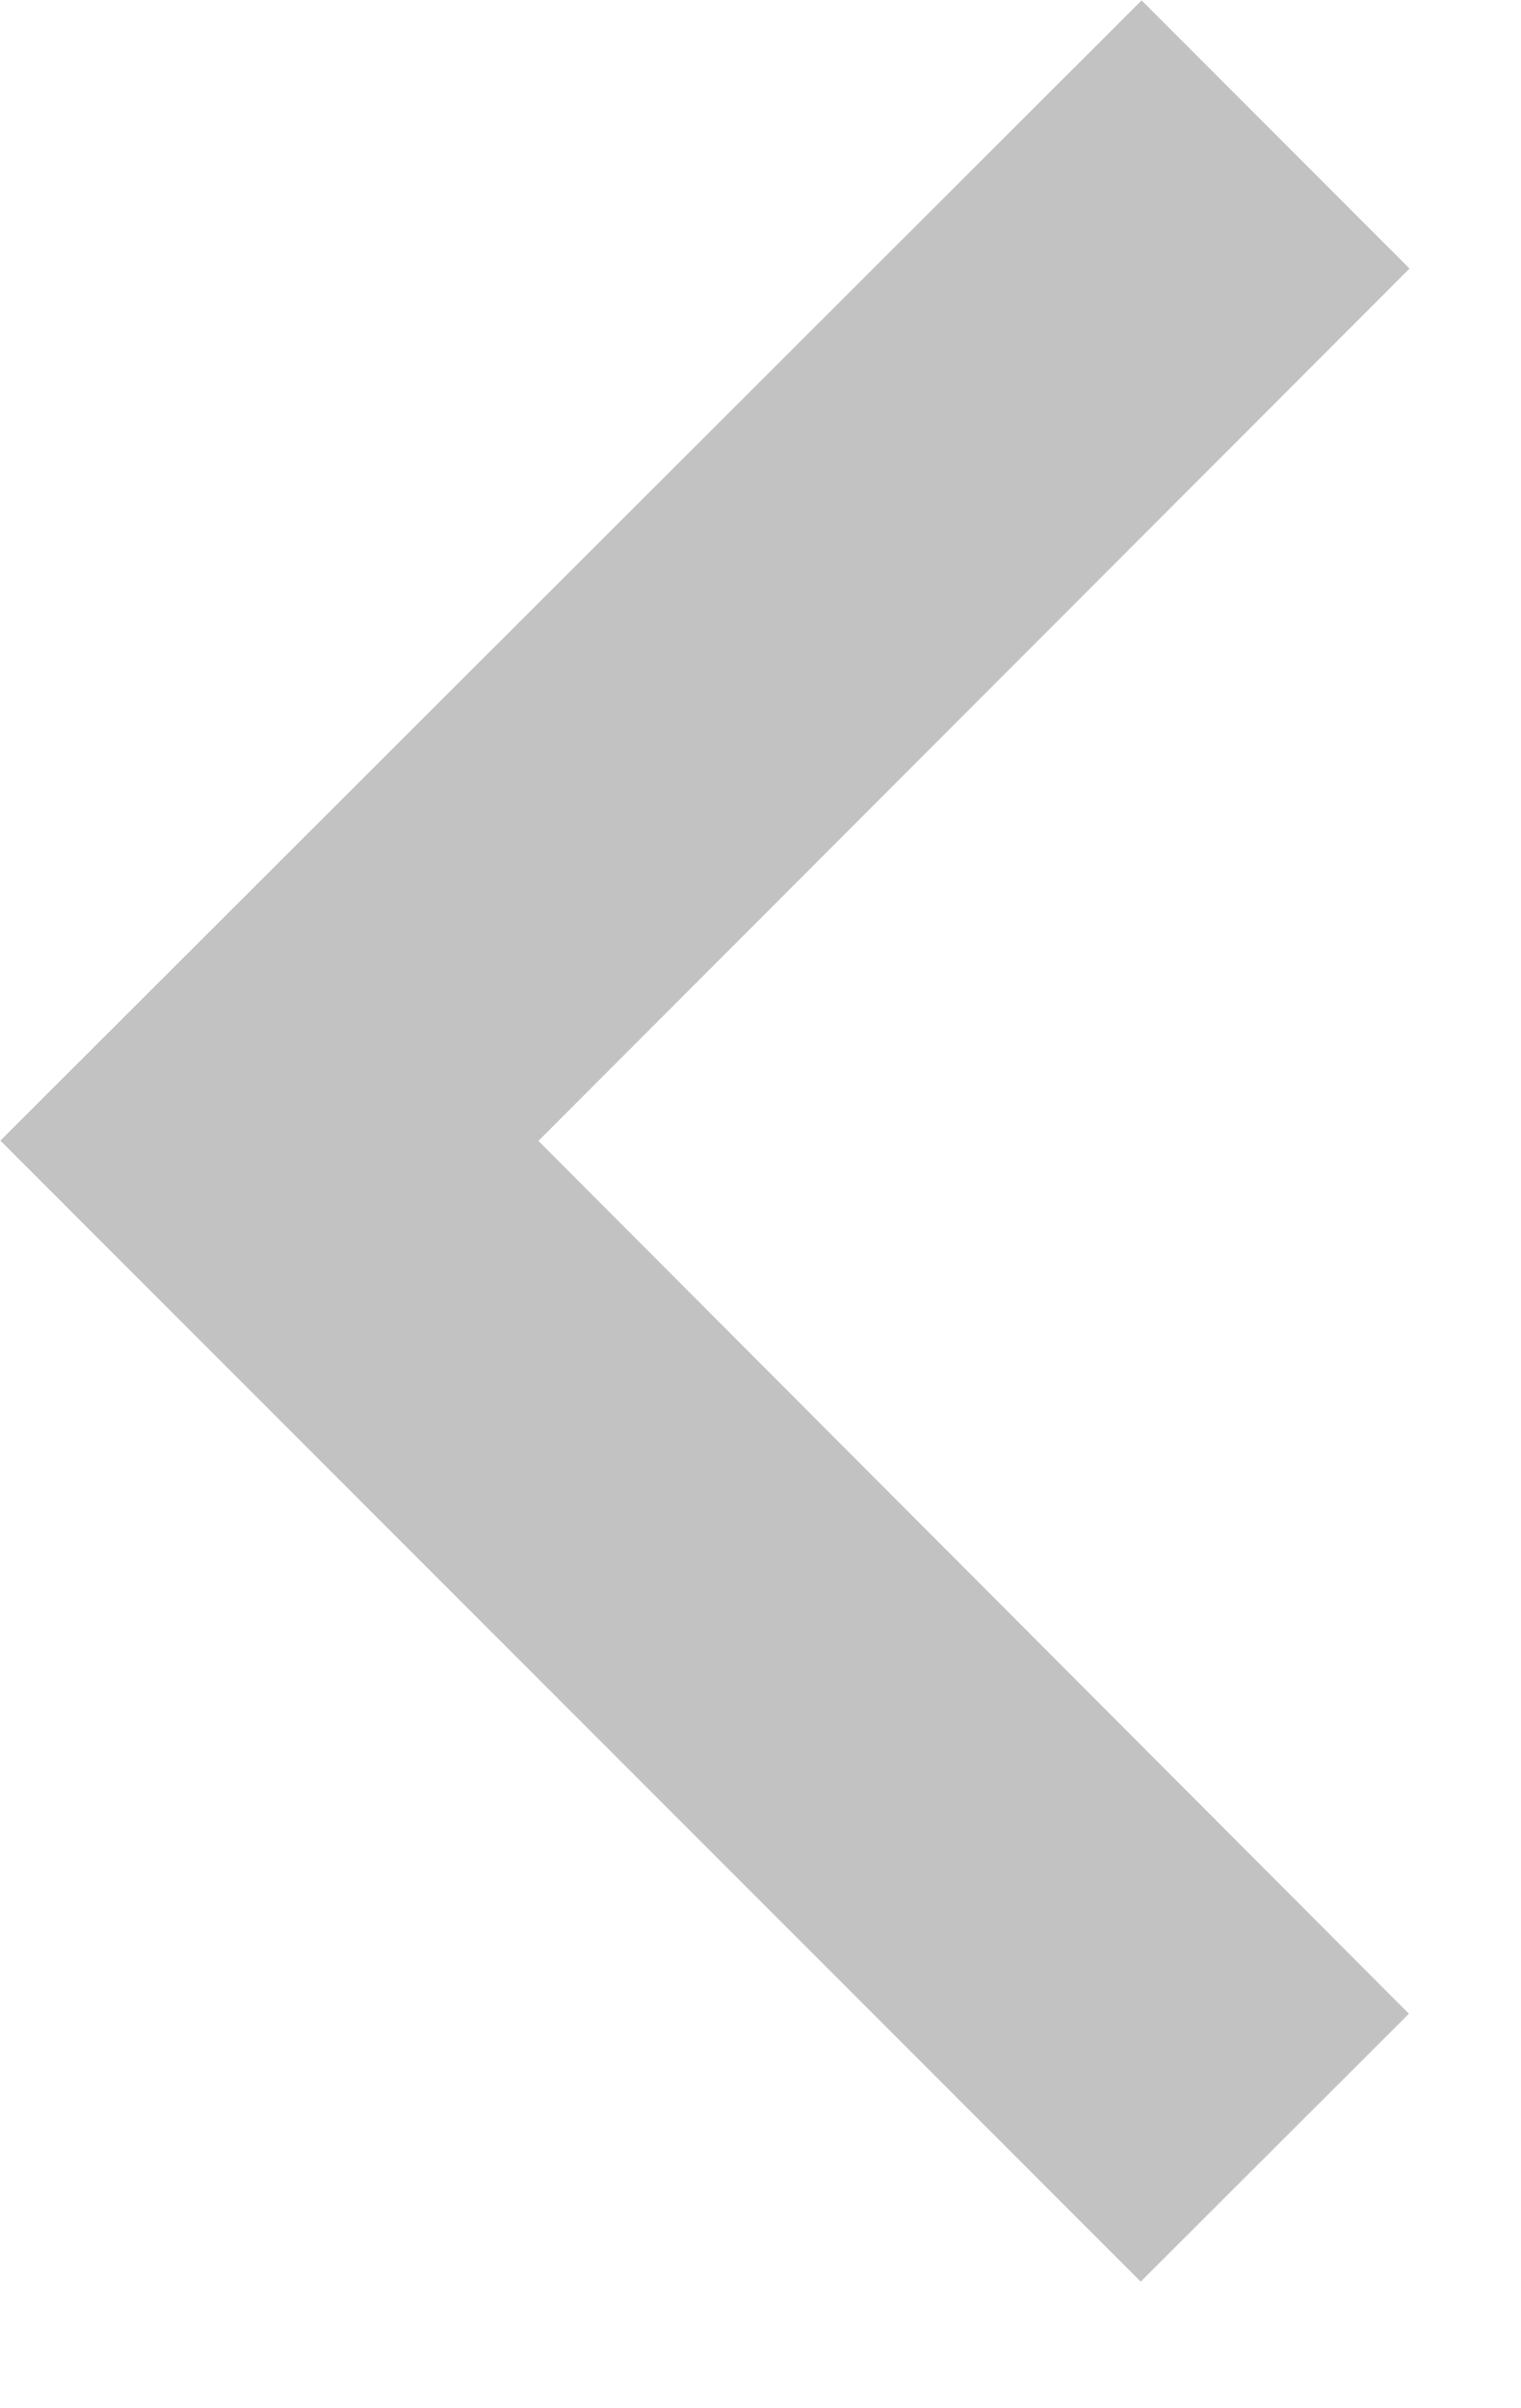
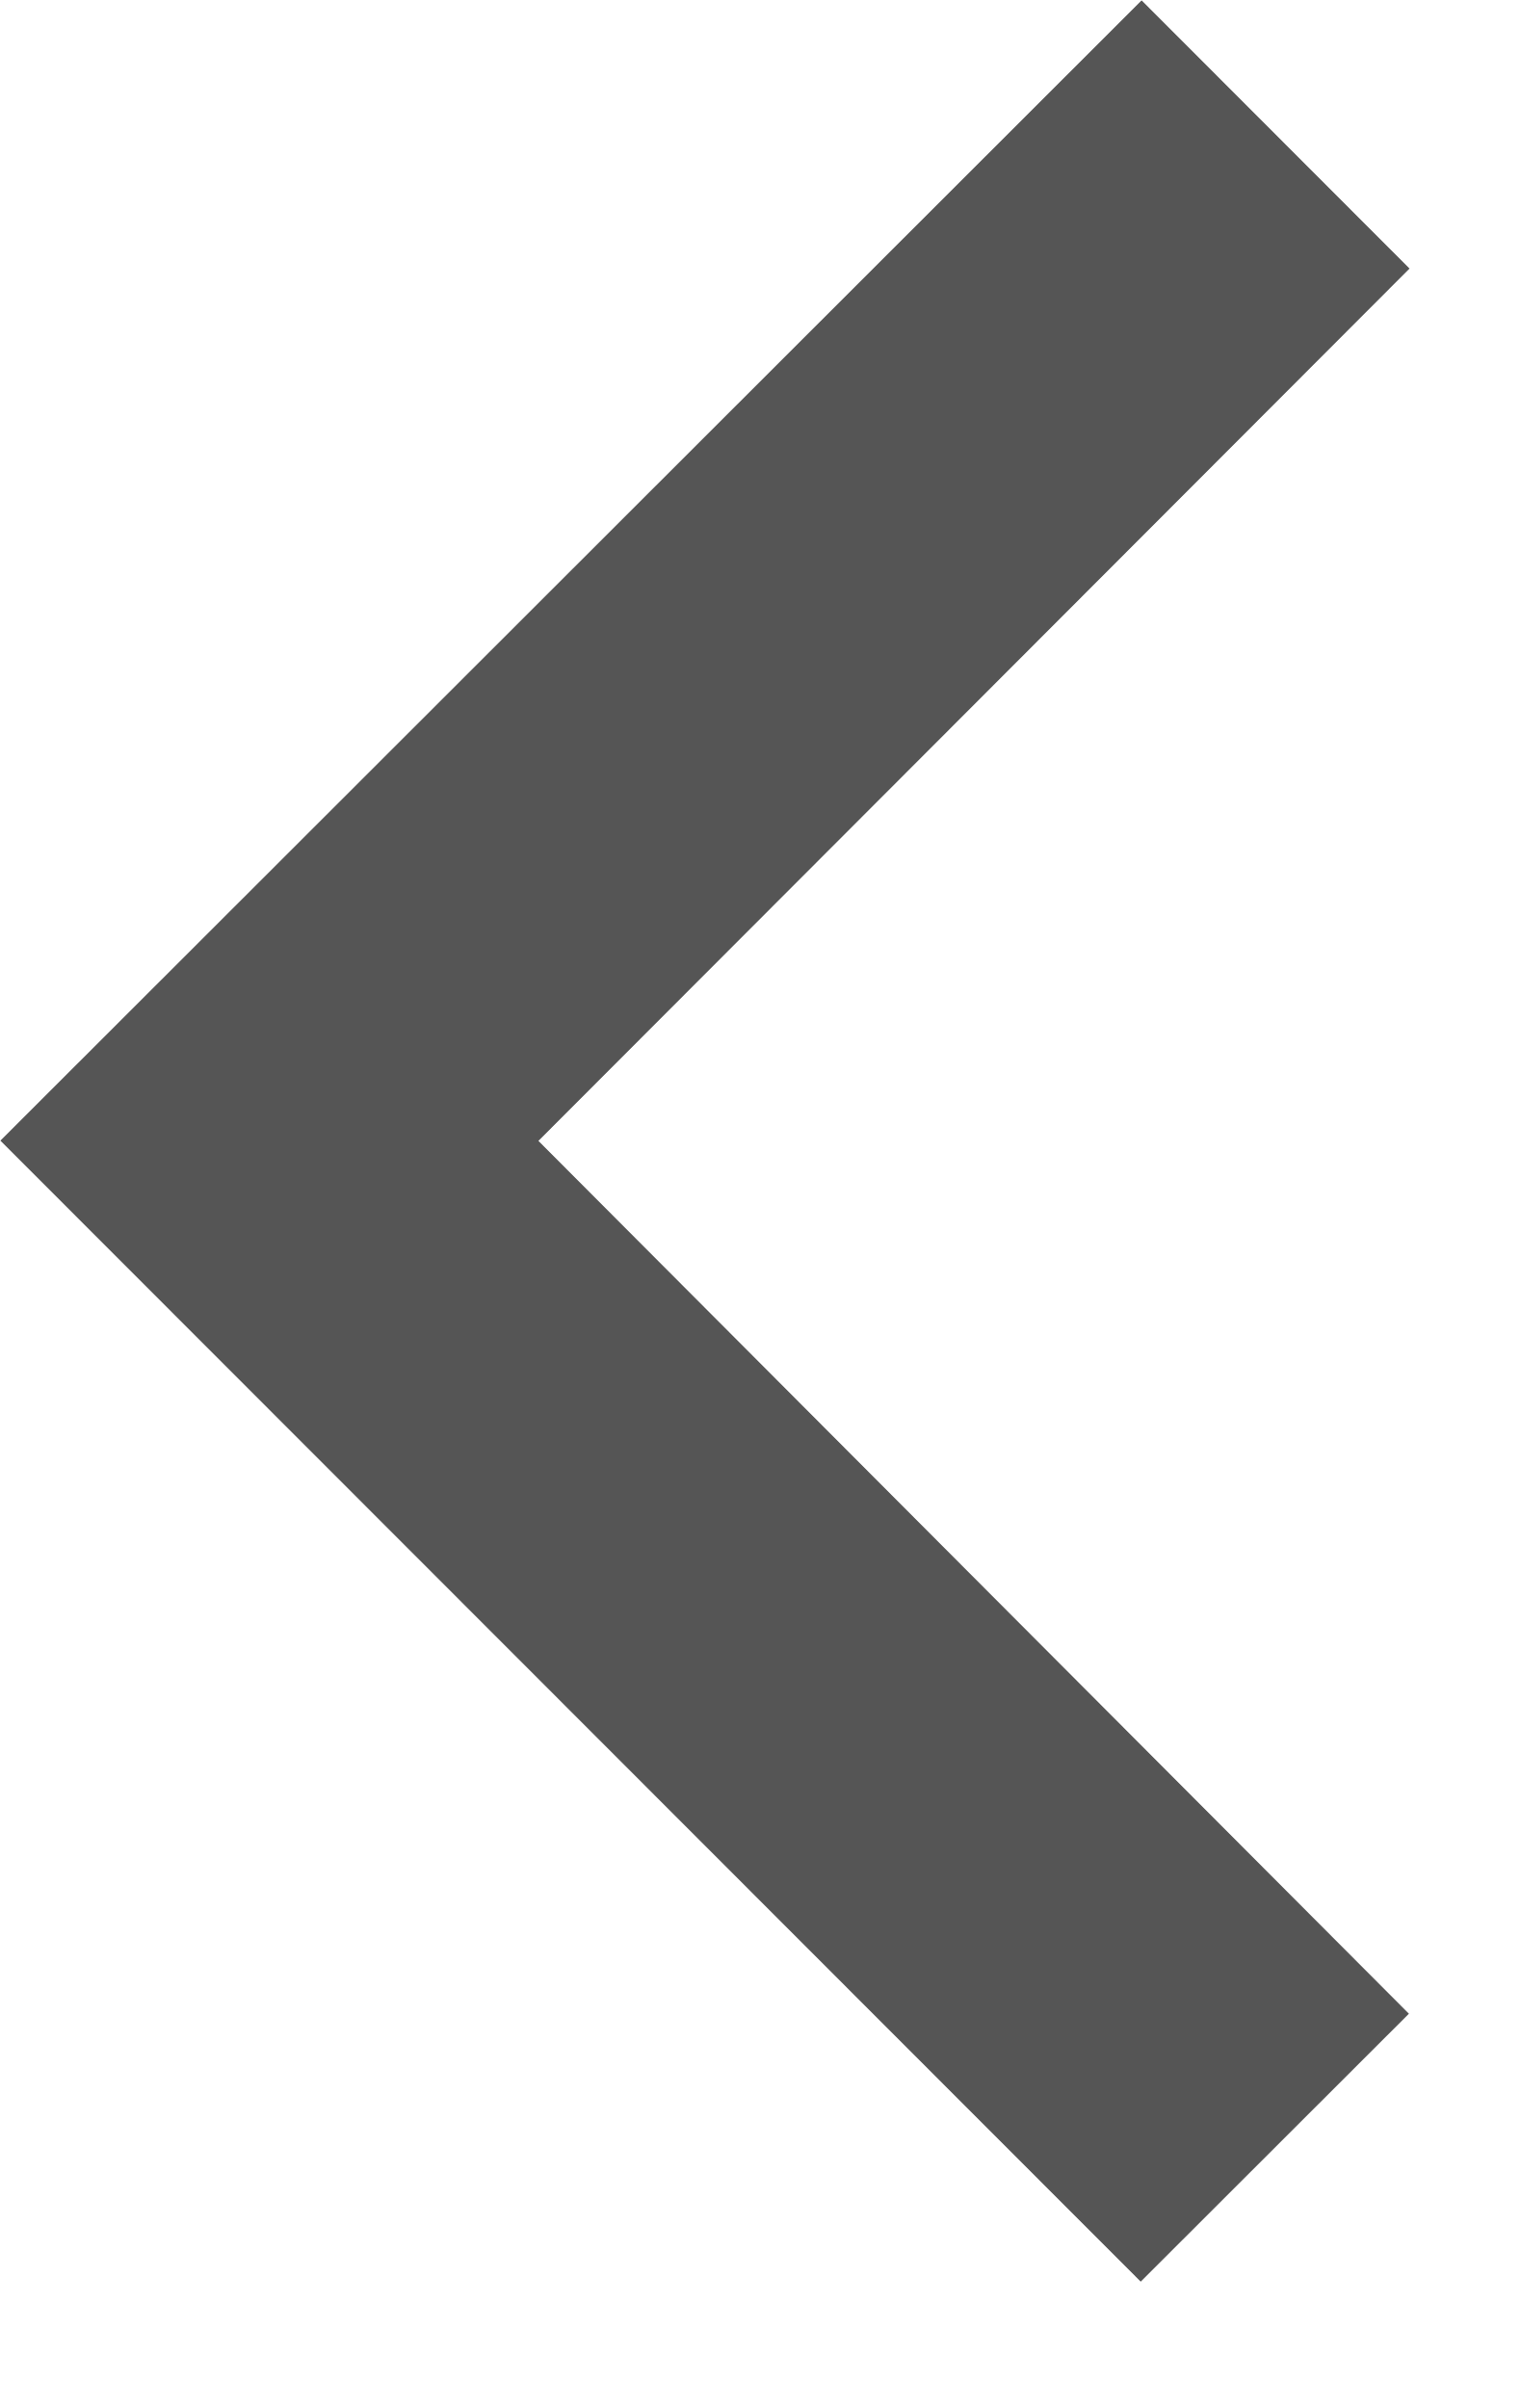
<svg xmlns="http://www.w3.org/2000/svg" width="12" height="19" viewBox="0 0 12 19" fill="none">
-   <path d="M9 18.003L11.116 15.889L4.248 9.002L11.121 2.119L9.007 0.003L0.003 9L9 18.003Z" fill="#C2C2C2" />
+   <path d="M9 18.003L11.116 15.889L4.248 9.002L11.121 2.119L9.007 0.003L0.003 9L9 18.003Z" fill="#555555" />
</svg>
